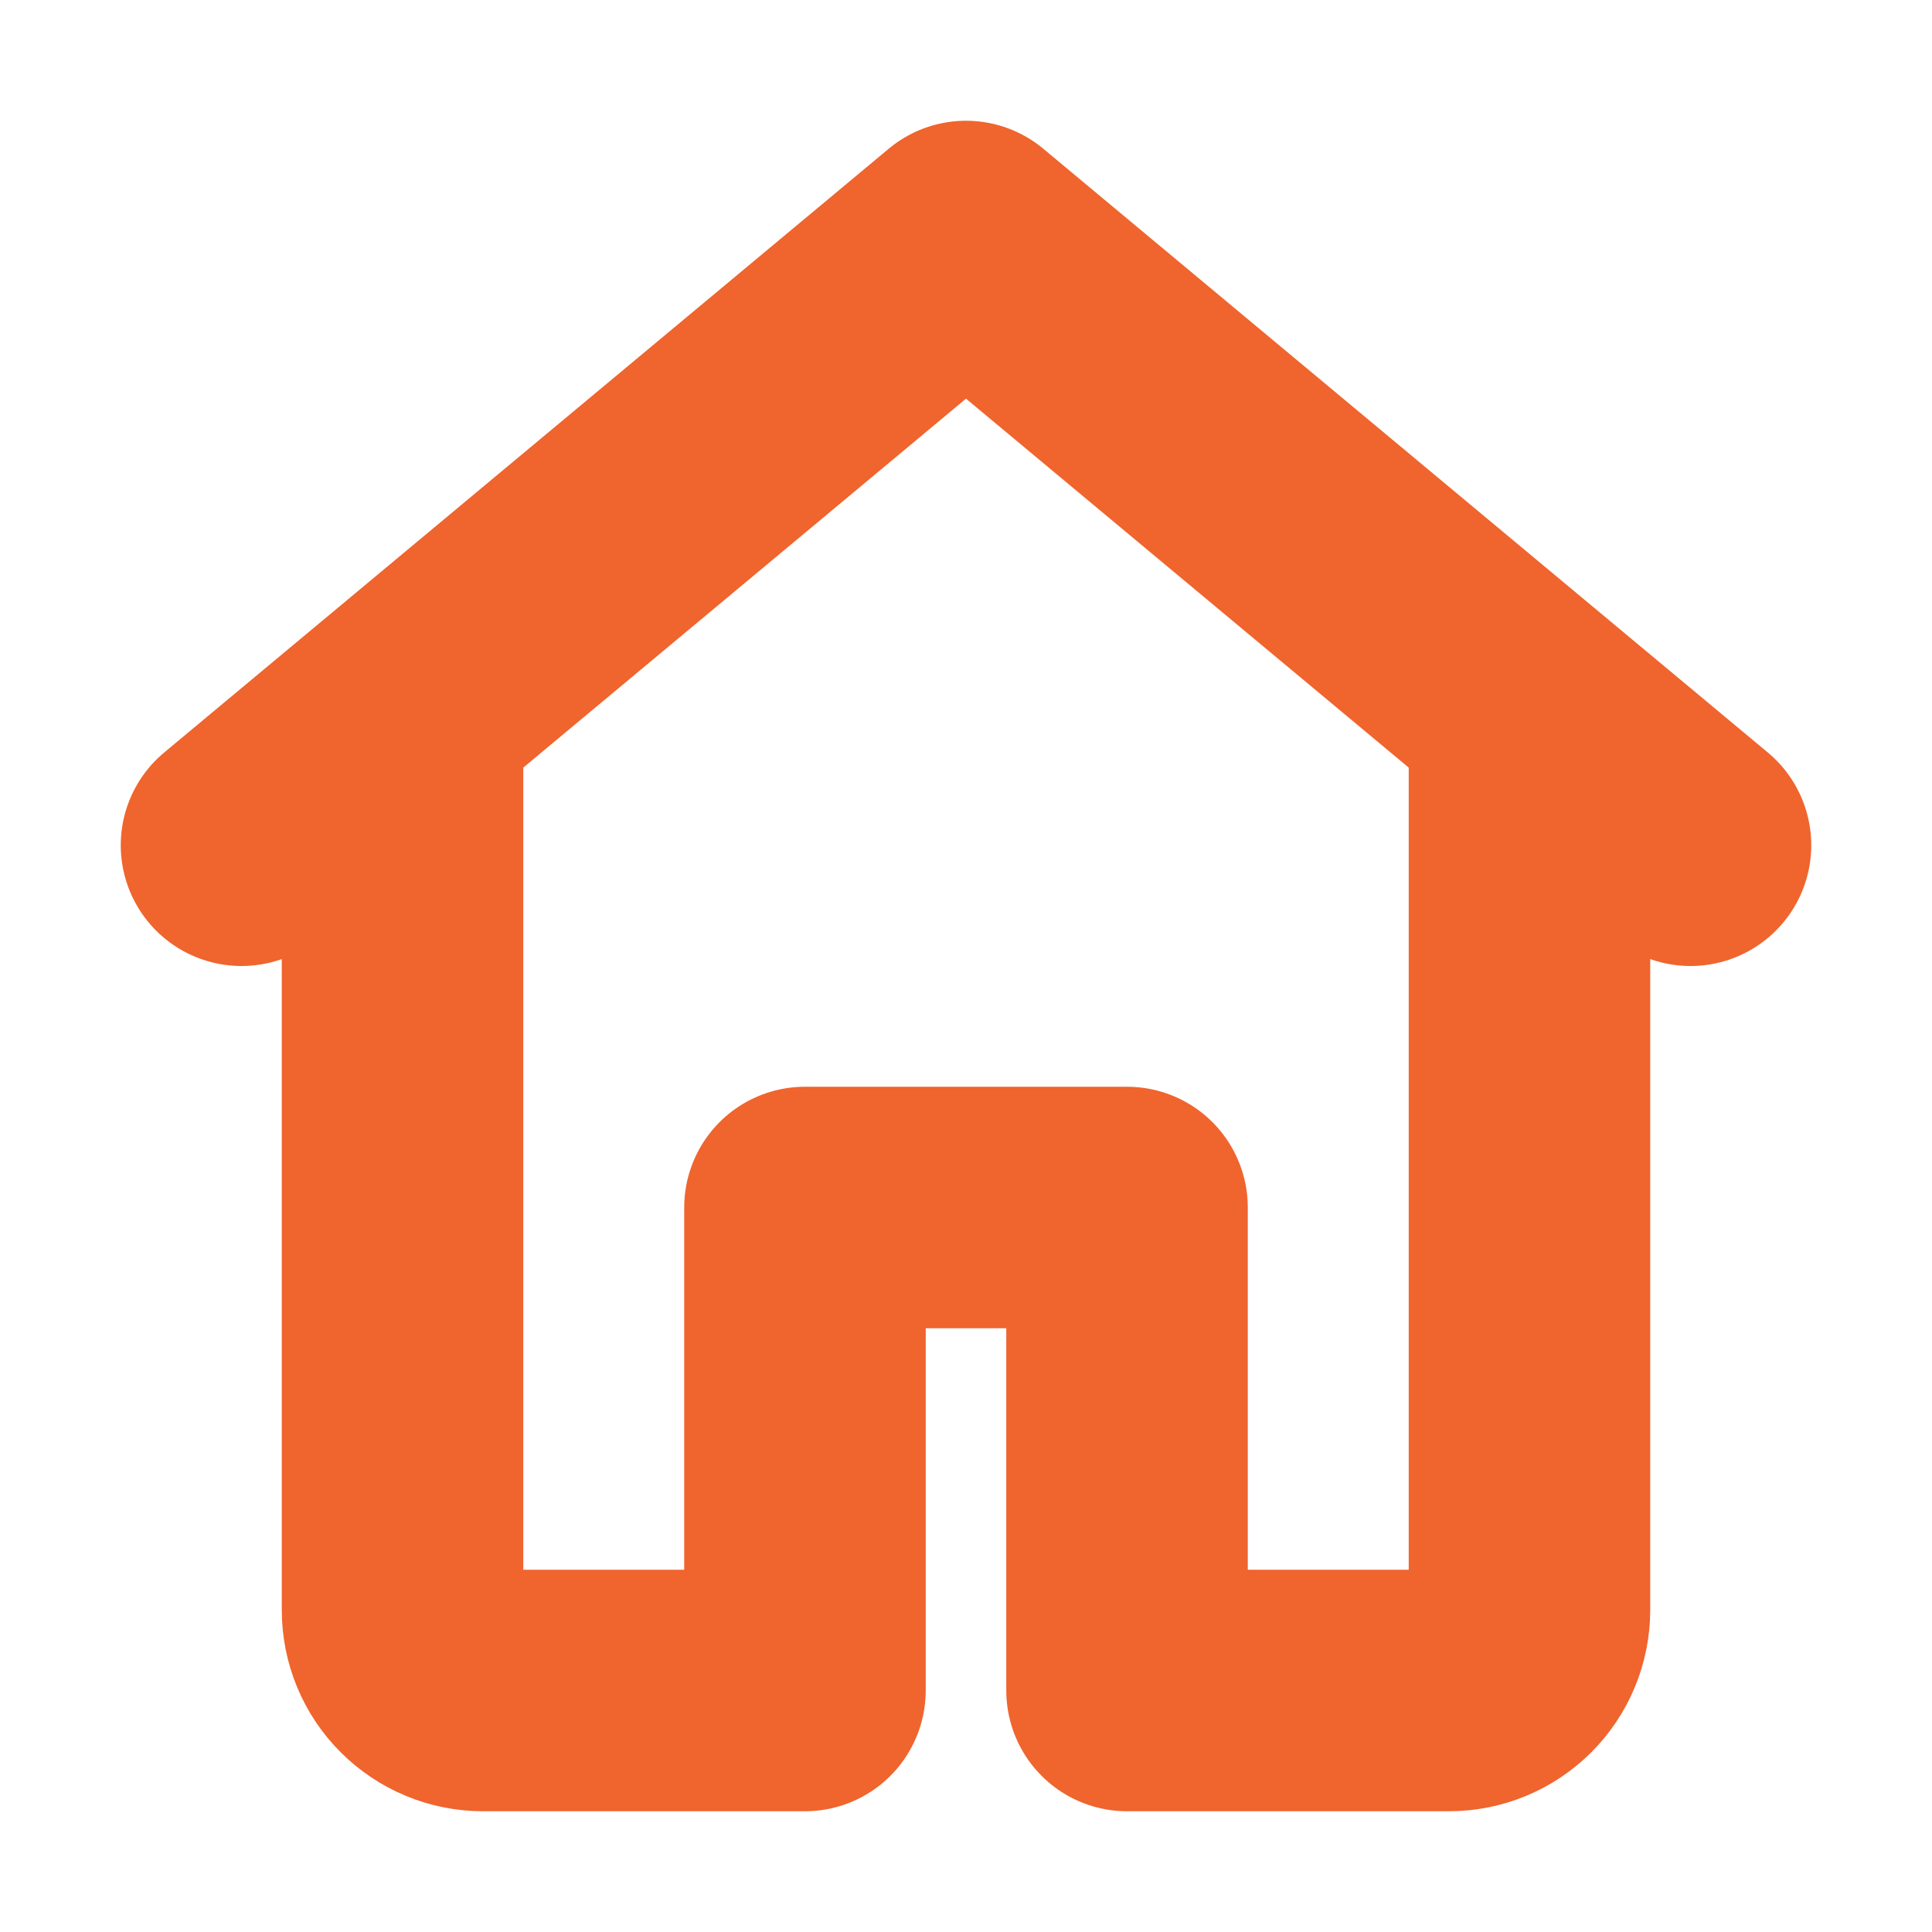
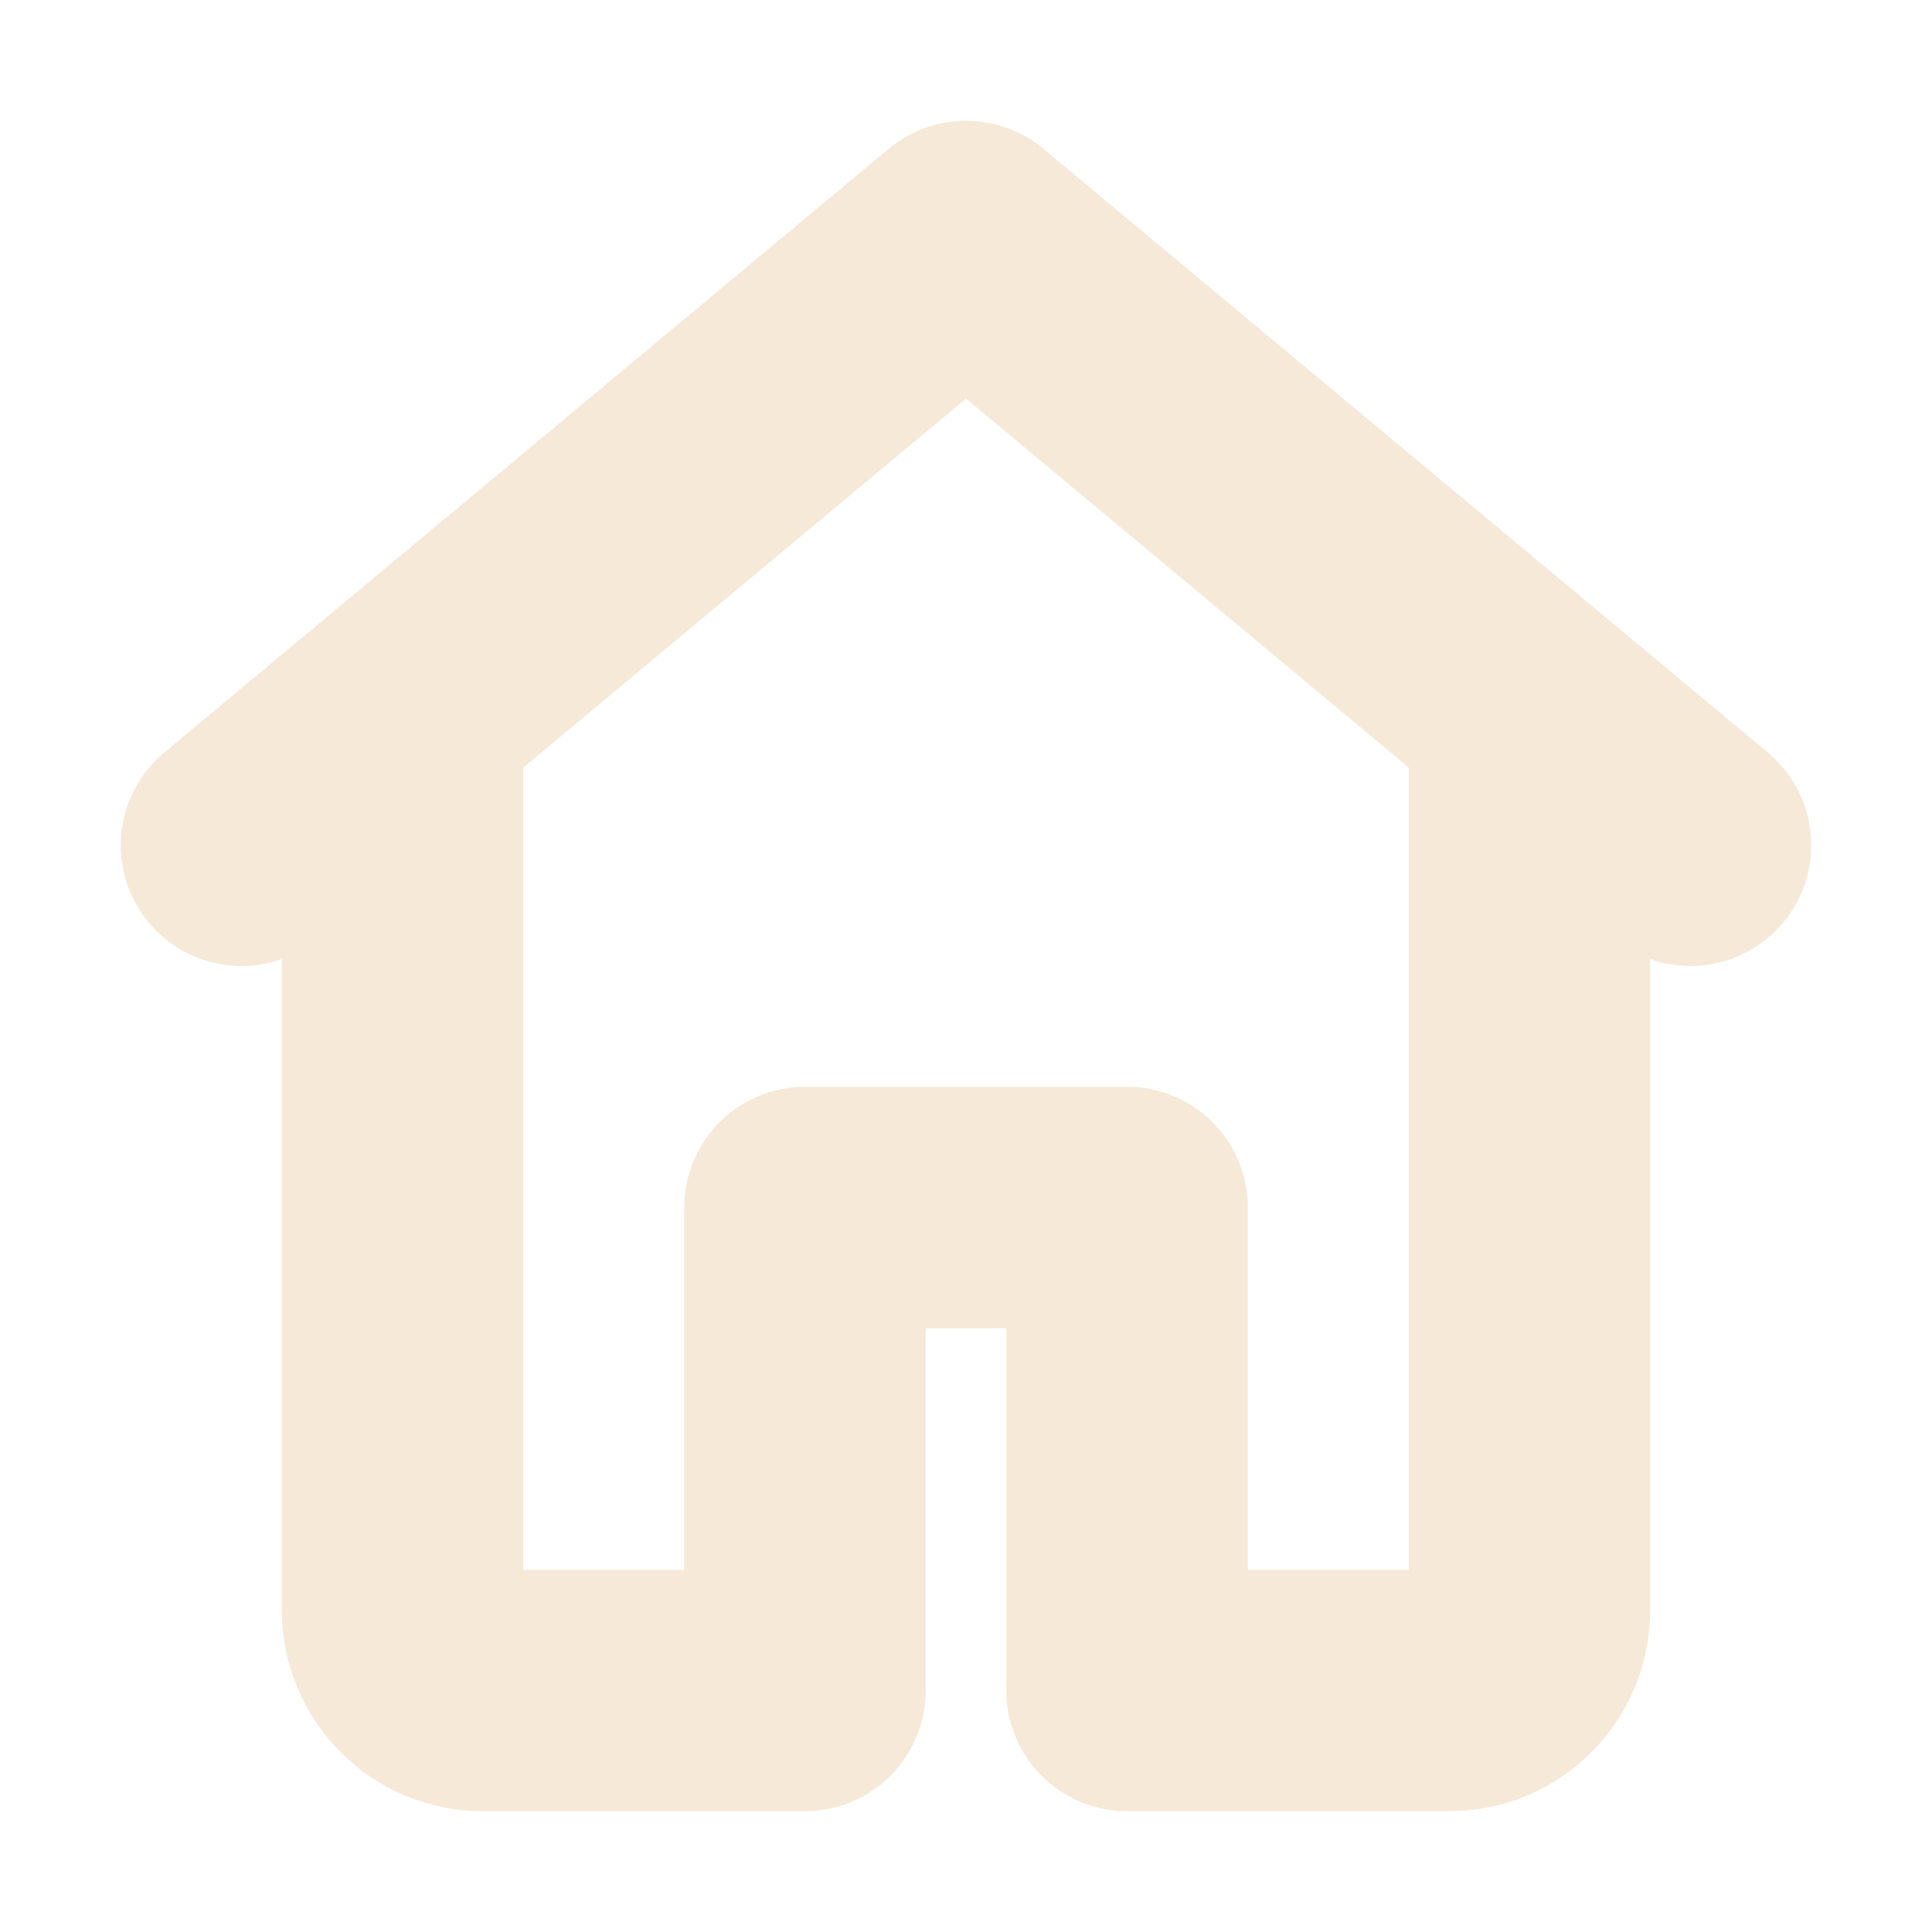
<svg xmlns="http://www.w3.org/2000/svg" width="20" height="20" viewBox="0 0 20 20" fill="none">
-   <path d="M2.5 8.75L10 2.5L17.5 8.75" stroke-width="2.5" stroke-linecap="round" stroke-linejoin="round" stroke="#F0642D" />
-   <path d="M4.167 7.917V16.667C4.167 16.888 4.254 17.1 4.411 17.256C4.567 17.412 4.779 17.5 5 17.5H8.333V12.5H11.667V17.5H15C15.221 17.5 15.433 17.412 15.589 17.256C15.745 17.1 15.833 16.888 15.833 16.667V7.917" stroke-width="2.5" stroke-linecap="round" stroke-linejoin="round" stroke="#F0642D" />
+   <path d="M2.5 8.75L10 2.5L17.5 8.75" stroke="#F6E9D8" stroke-width="2.5" stroke-linecap="round" stroke-linejoin="round" />
+   <path d="M4.167 7.917V16.667C4.167 16.888 4.255 17.1 4.411 17.256C4.567 17.413 4.779 17.5 5 17.5H8.333V12.5H11.667V17.5H15C15.221 17.5 15.433 17.413 15.589 17.256C15.746 17.1 15.833 16.888 15.833 16.667V7.917" stroke="#F6E9D8" stroke-width="2.5" stroke-linecap="round" stroke-linejoin="round" />
</svg>
